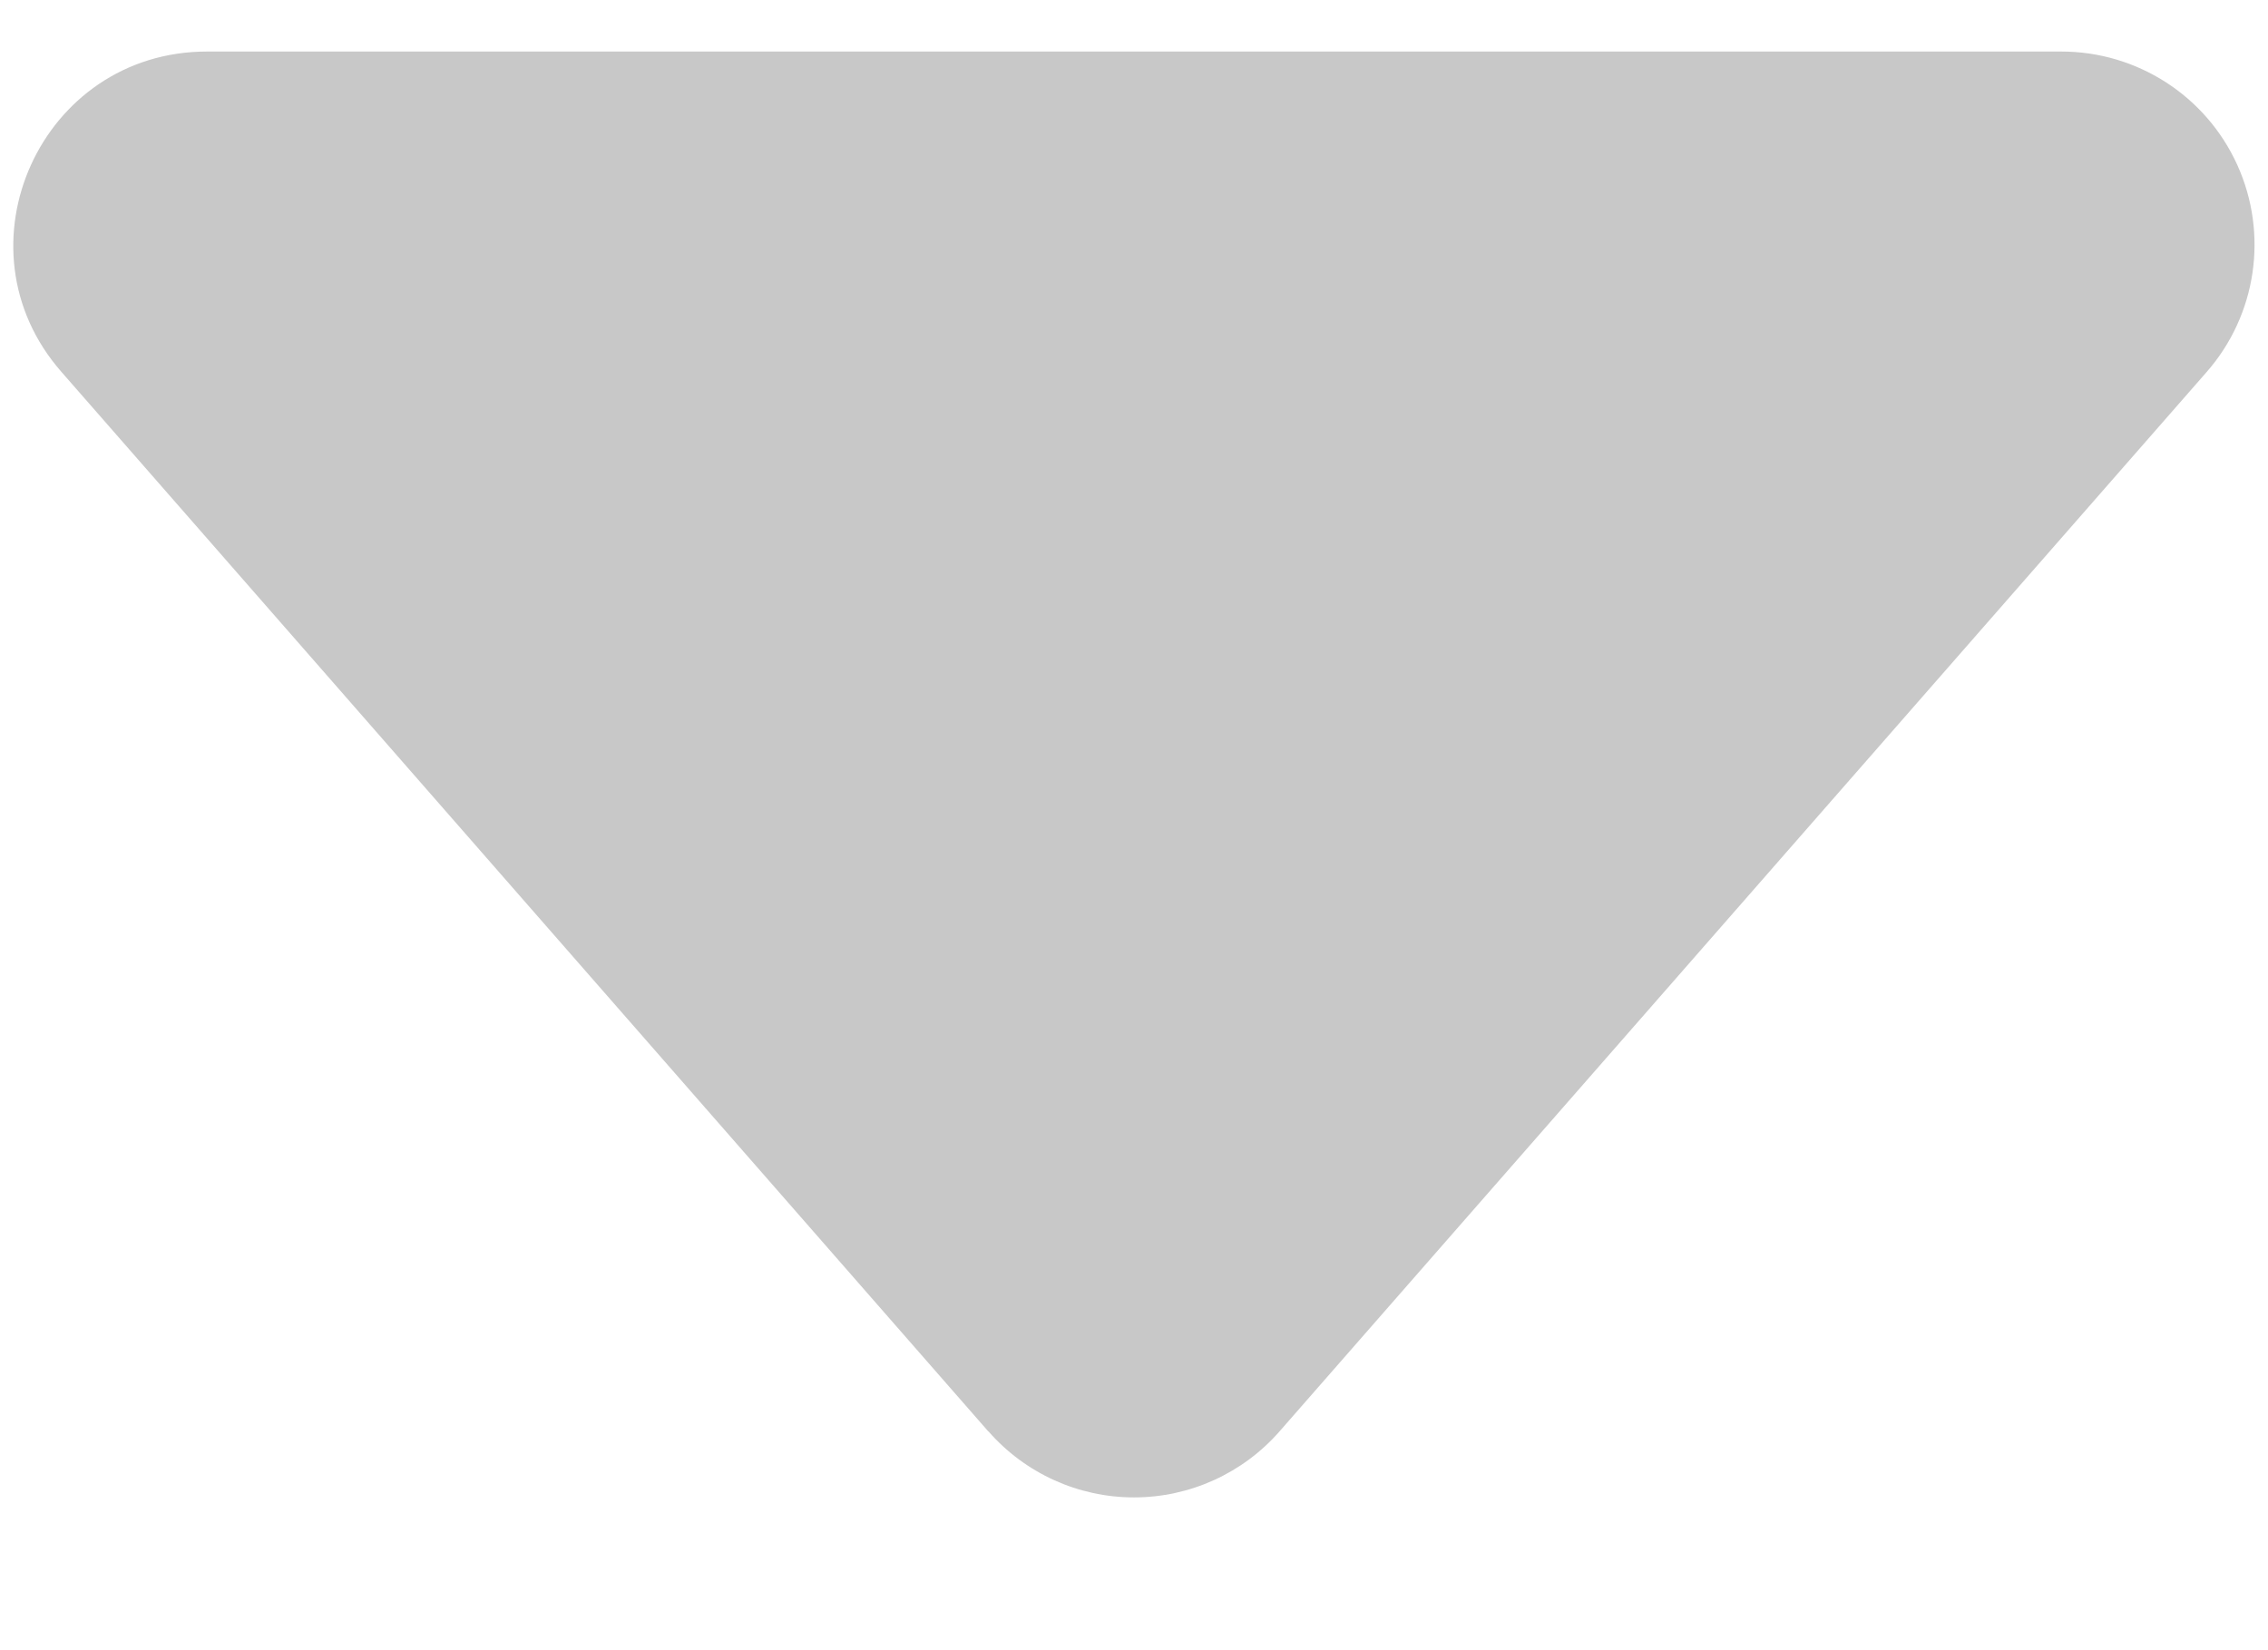
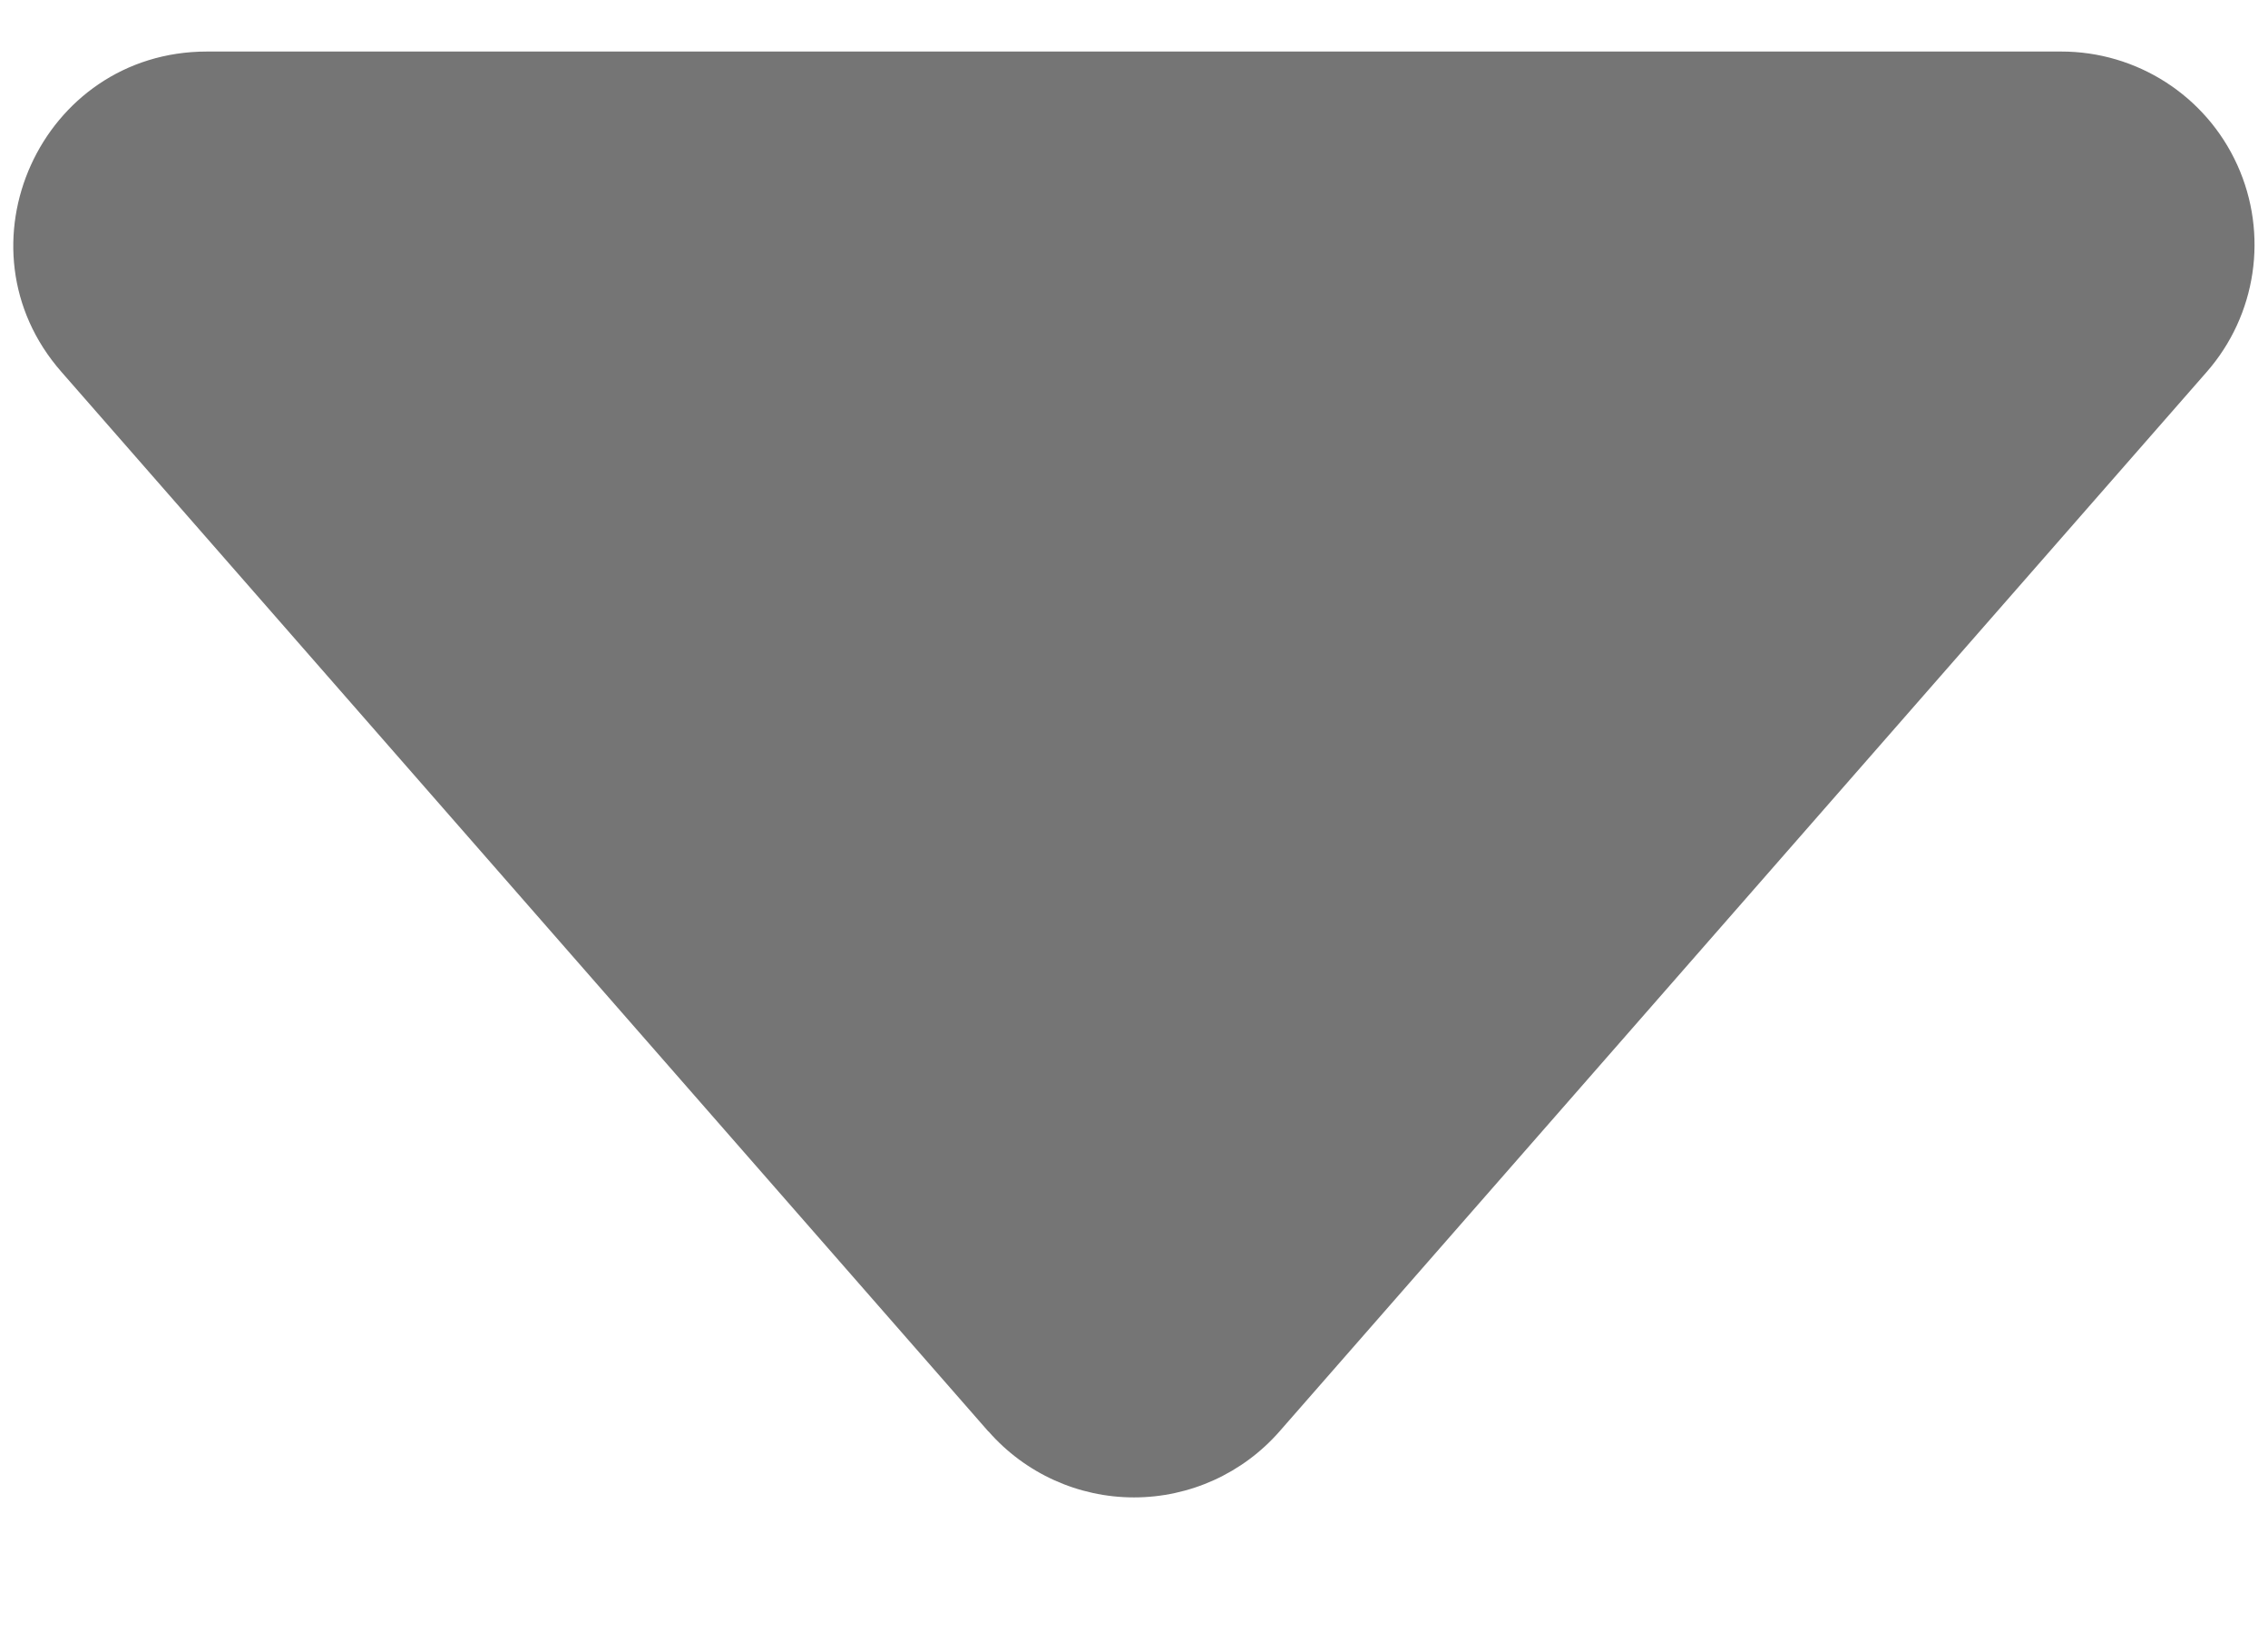
<svg xmlns="http://www.w3.org/2000/svg" width="11" height="8" fill="none" viewBox="0 0 11 8">
-   <path fill="#C8C8C8" d="M4.794 6.944L.298 1.804C-.232 1.2.198.25 1.004.25h8.992a.937.937 0 0 1 .706 1.555L6.206 6.943a.938.938 0 0 1-1.412 0z" />
+   <path fill="#757575" d="M4.794 6.944L.298 1.804C-.232 1.2.198.25 1.004.25h8.992a.937.937 0 0 1 .706 1.555L6.206 6.943a.938.938 0 0 1-1.412 0z" />
</svg>
